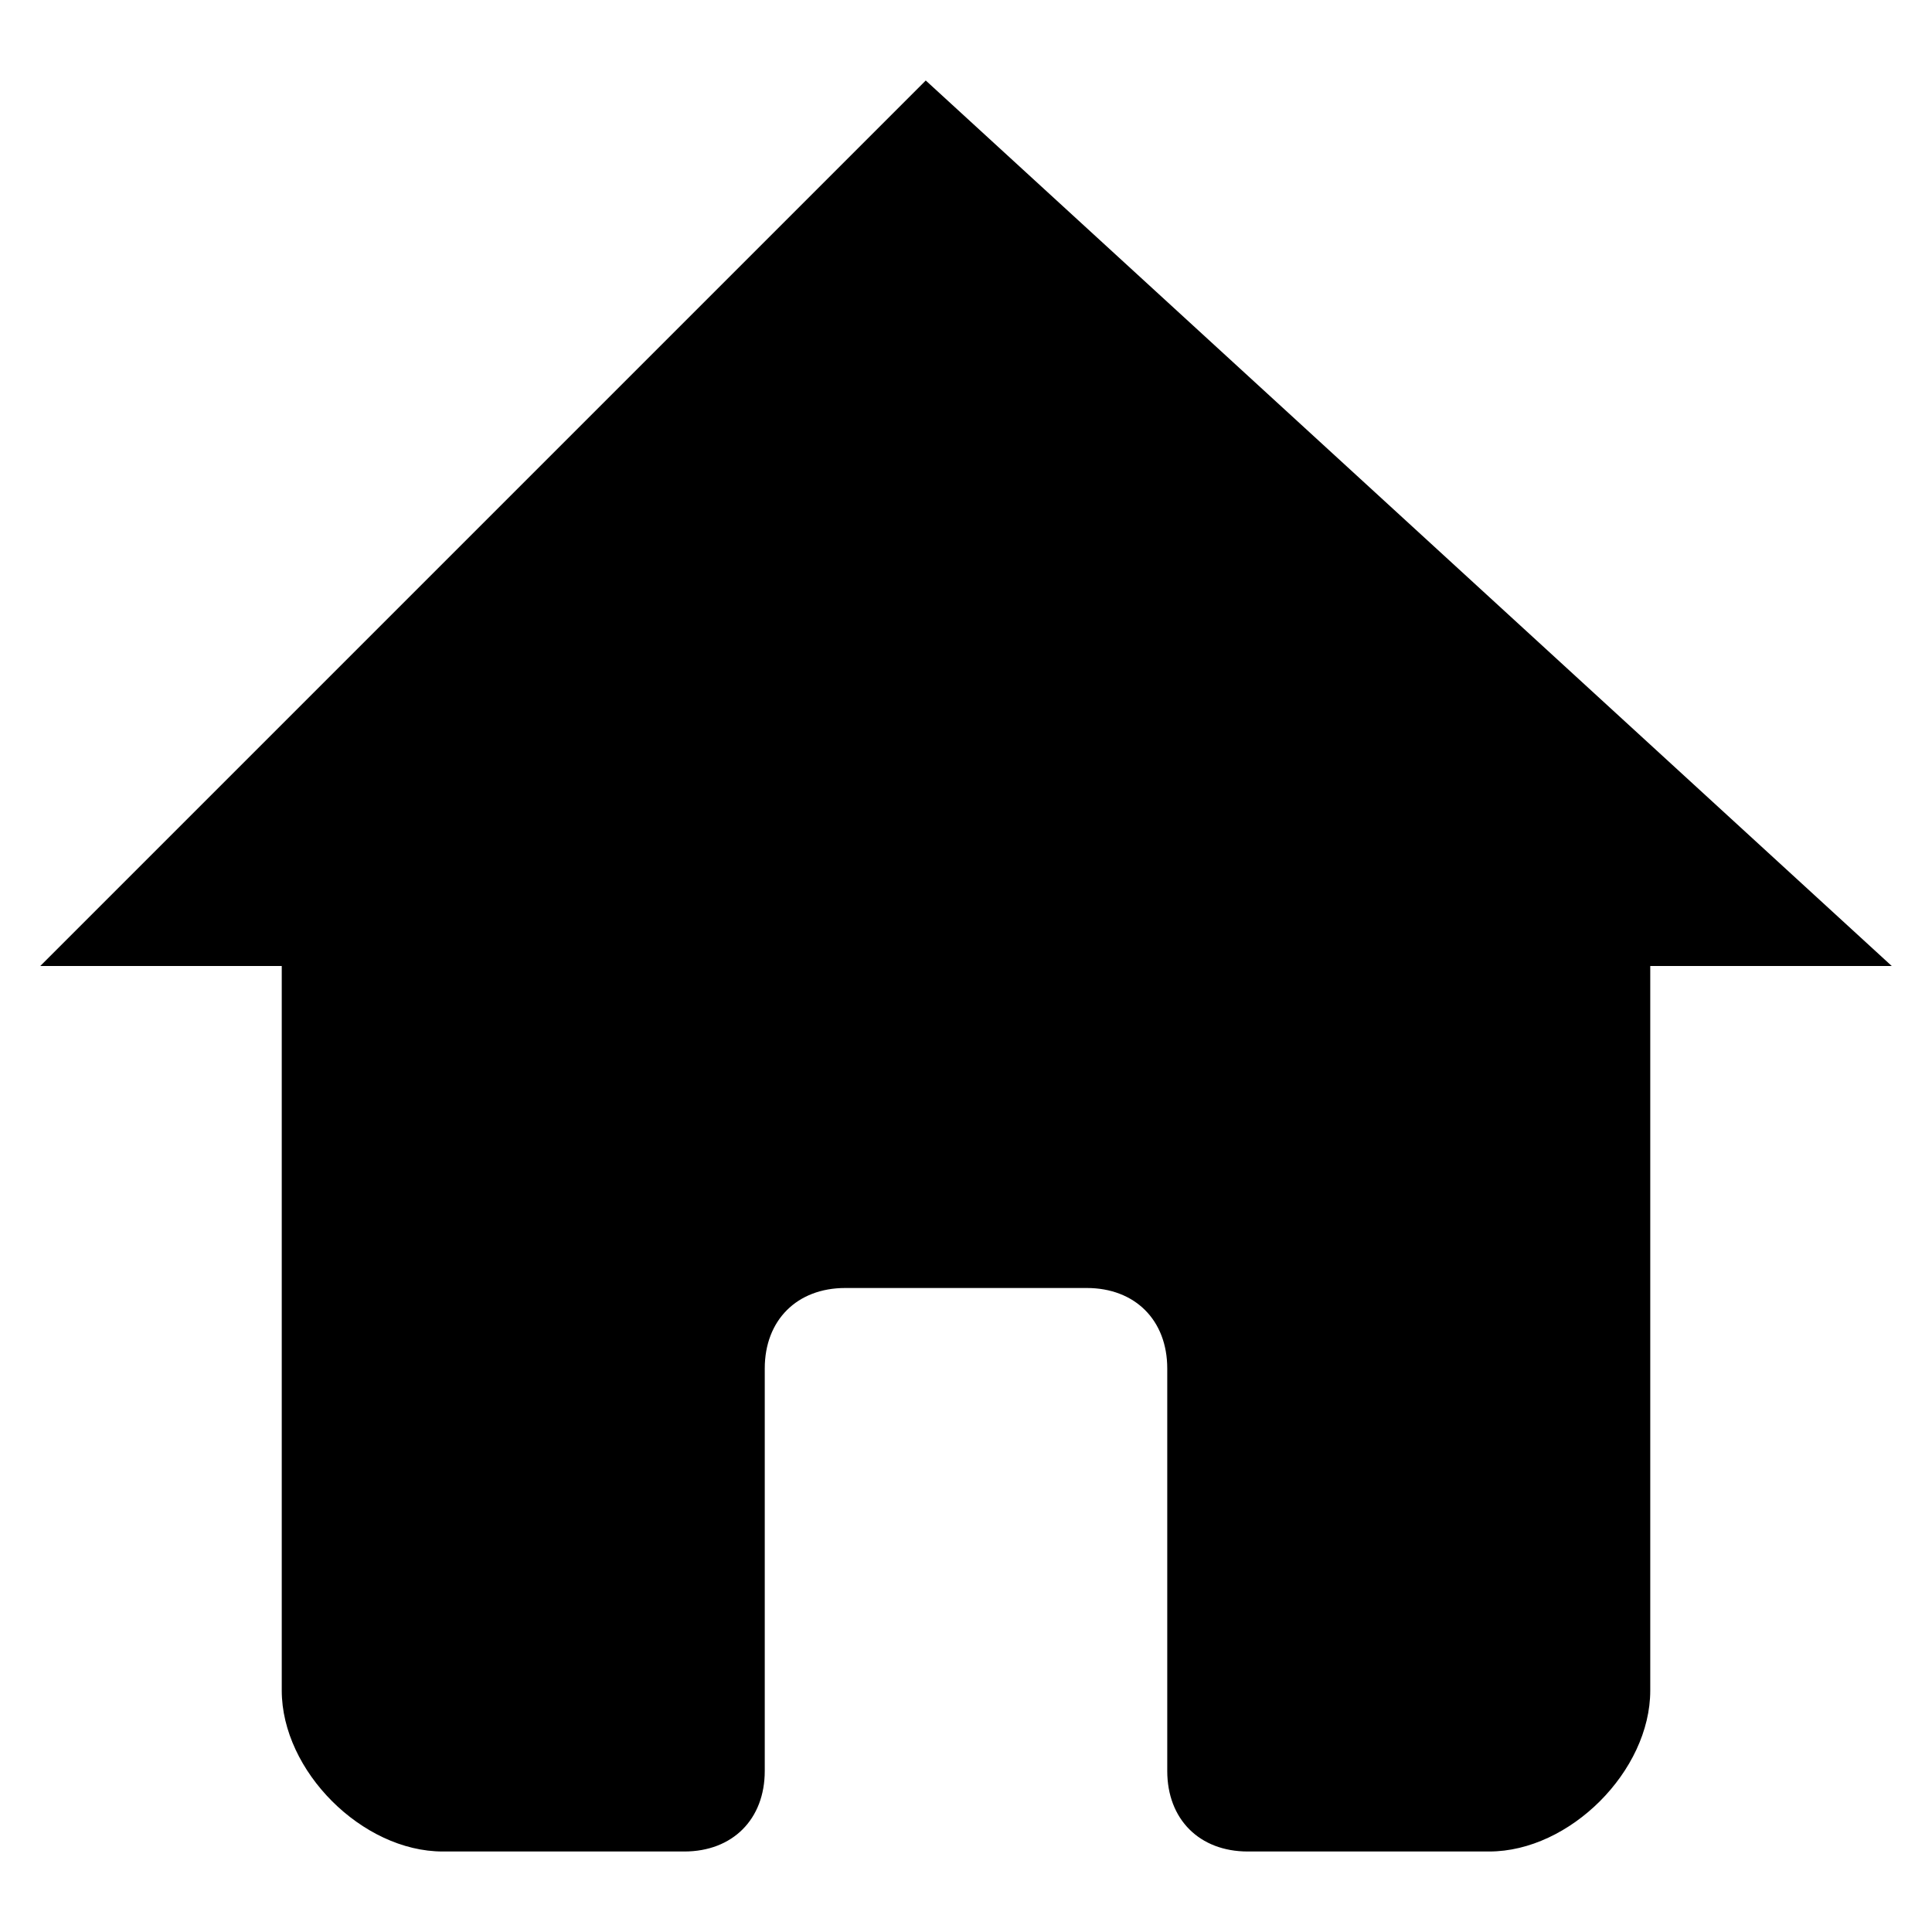
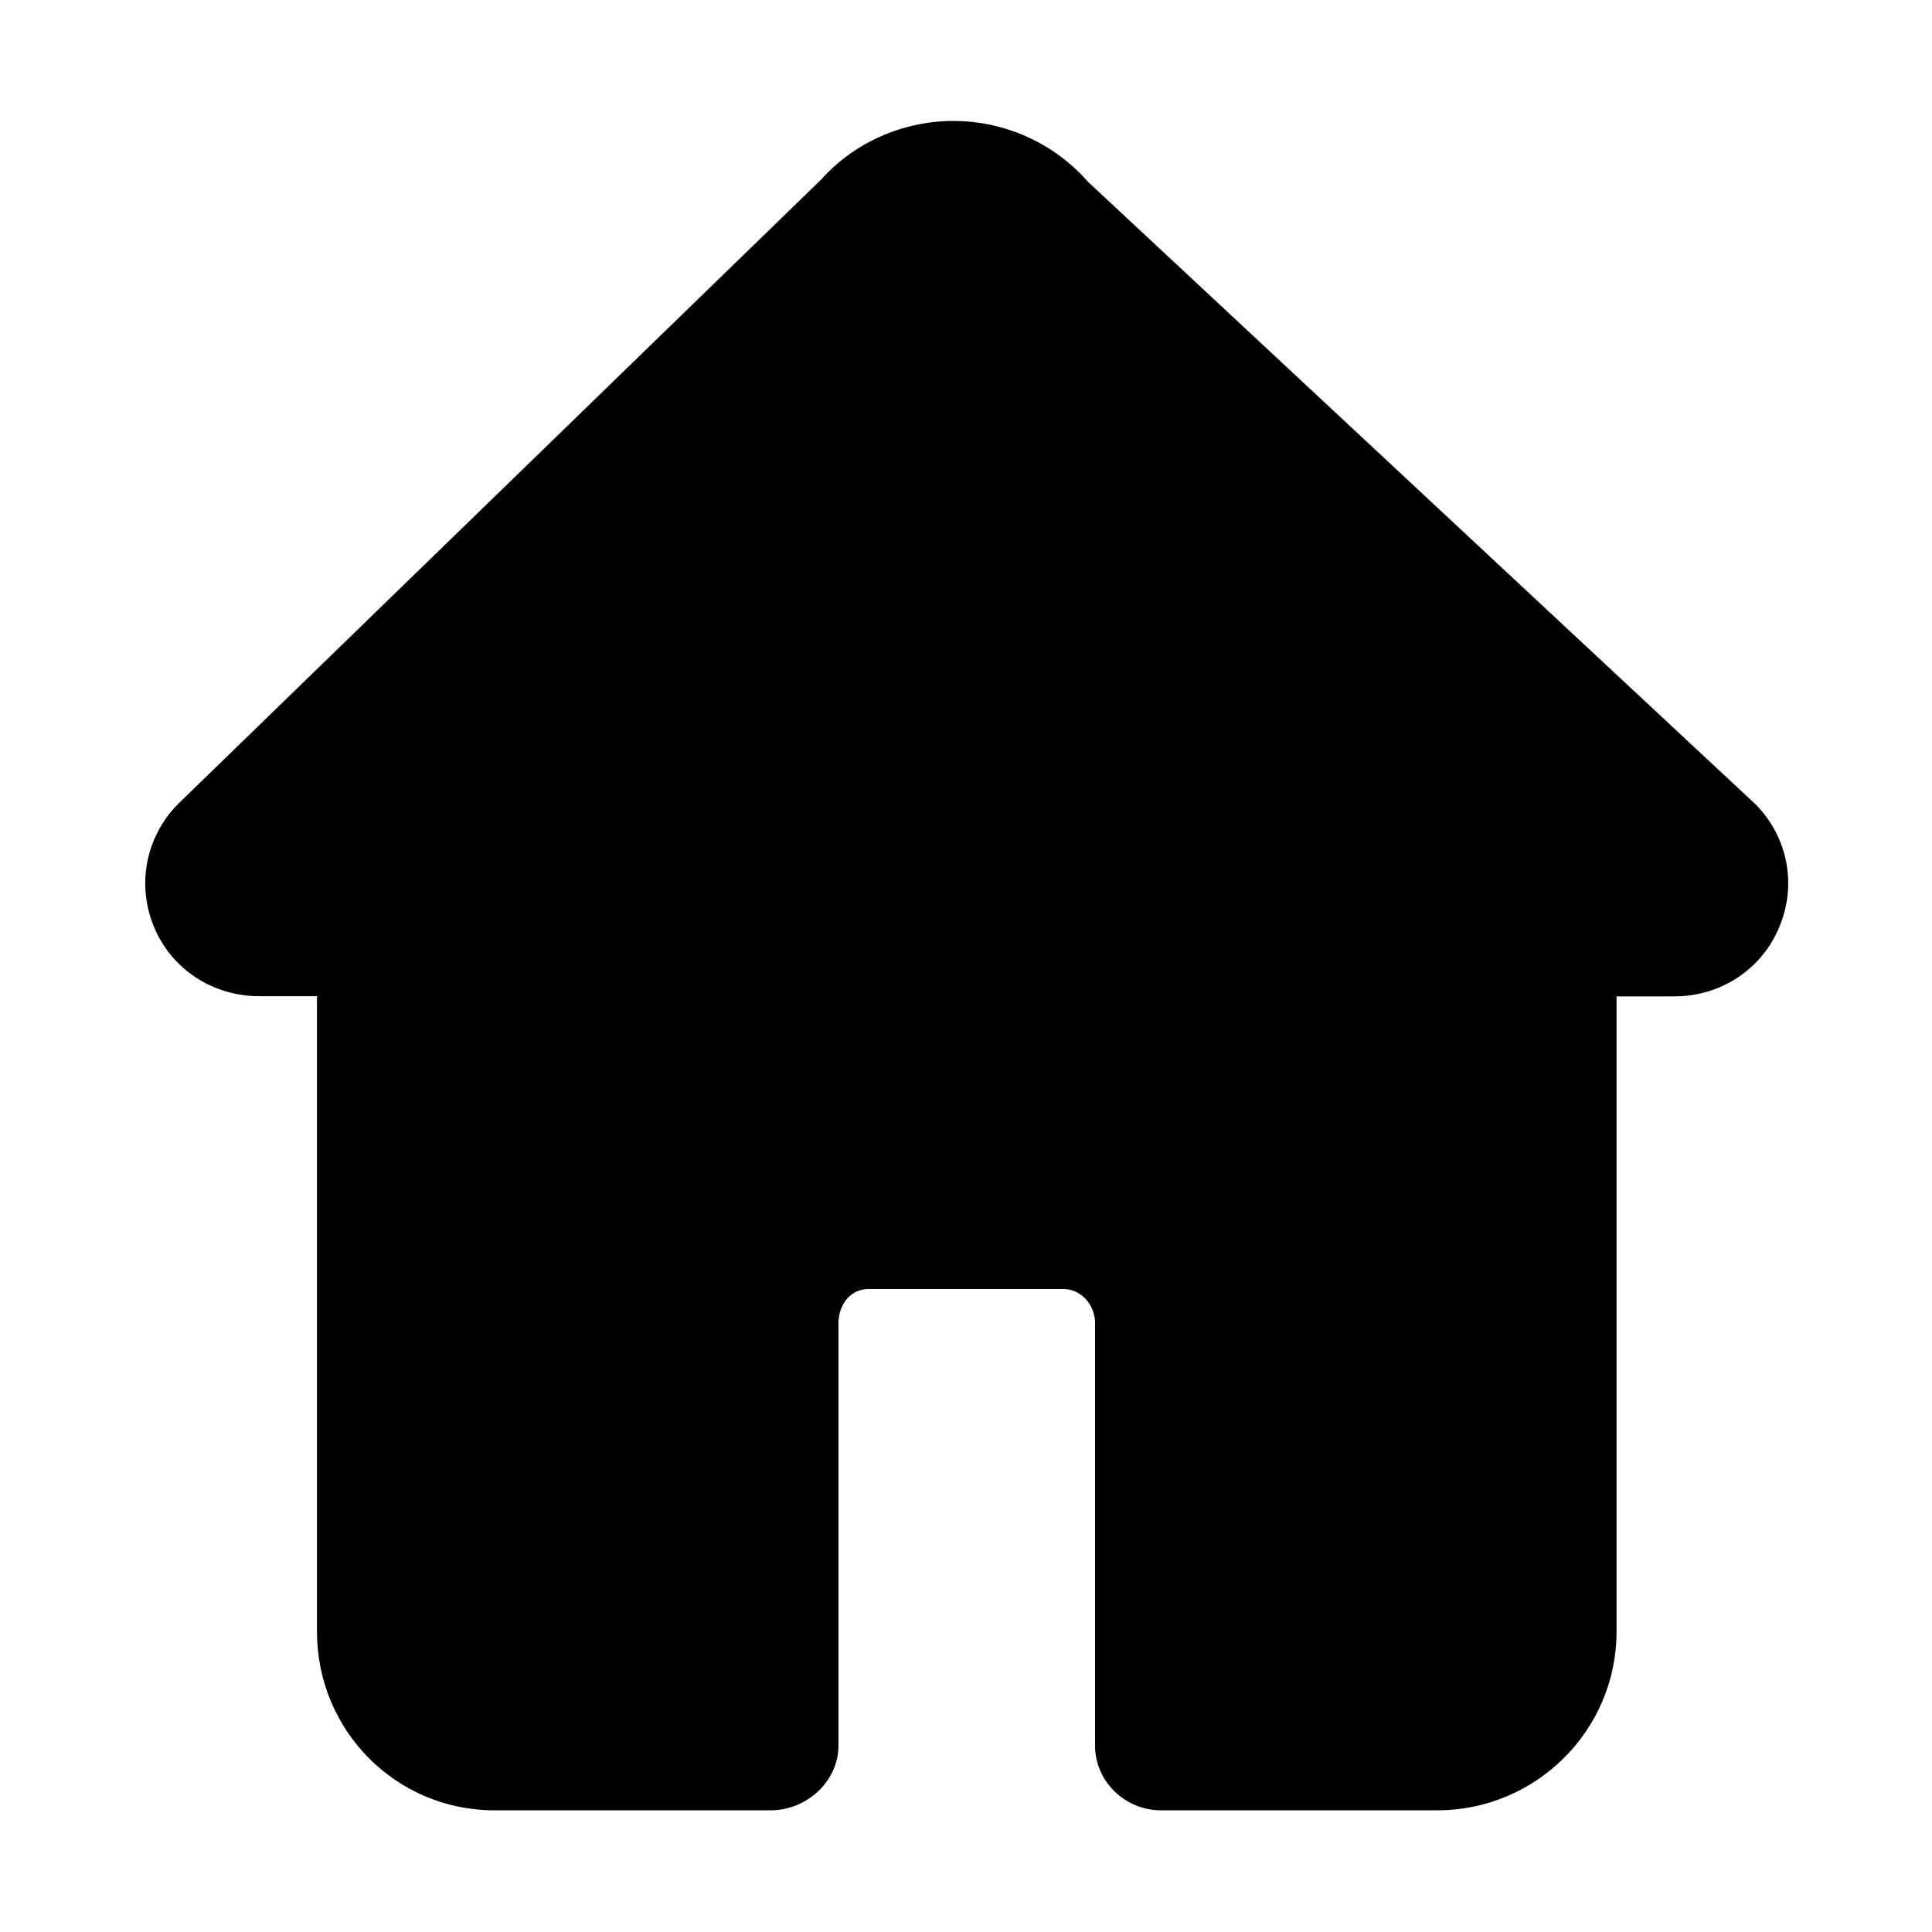
<svg xmlns="http://www.w3.org/2000/svg" class="icon" width="32px" height="32.00px" viewBox="0 0 1024 1024" version="1.1">
-   <path fill="#000000" d="M490.667 42.667l-469.333 469.333 128 0 0 384c0 42.667 42.667 85.333 85.333 85.333l85.333 0 42.667 0c25.6 0 42.667-17.067 42.667-42.667l0-42.667 0-42.667 0-128c0-25.6 17.067-42.667 42.667-42.667l128 0c25.6 0 42.667 17.067 42.667 42.667l0 85.333 0 85.333 0 42.667c0 25.6 17.067 42.667 42.667 42.667l42.667 0 85.333 0c42.667 0 85.333-42.667 85.333-85.333l0-384 128 0L490.667 42.667z" />
+   <path fill="#000000" d="M930.8 426.6L576.6 96.3c-17.9-20.4-43.8-32.1-71.2-32.2-27 0-52.8 11.6-70 30.9L94.2 426.3c-17 17.4-21.9 42.7-12.5 65.2 9.4 22.4 31.3 36.5 55.6 36.5H168v336.8c0 52.3 41.8 94.7 94 94.7h146.5c19 0 35.9-15.3 35.9-34.3v-224c0-9.5 6.3-18 15.8-18h103.4c9.5 0 16.8 8.5 16.8 18v224c0 19 15.9 34.3 34.9 34.3h146.5c52.3 0 95-42.4 95-94.7V528.1h30.6c24.3 0 46.1-14 55.5-36.4 9.6-22.4 4.8-47.7-12.1-65.1z" />
</svg>
